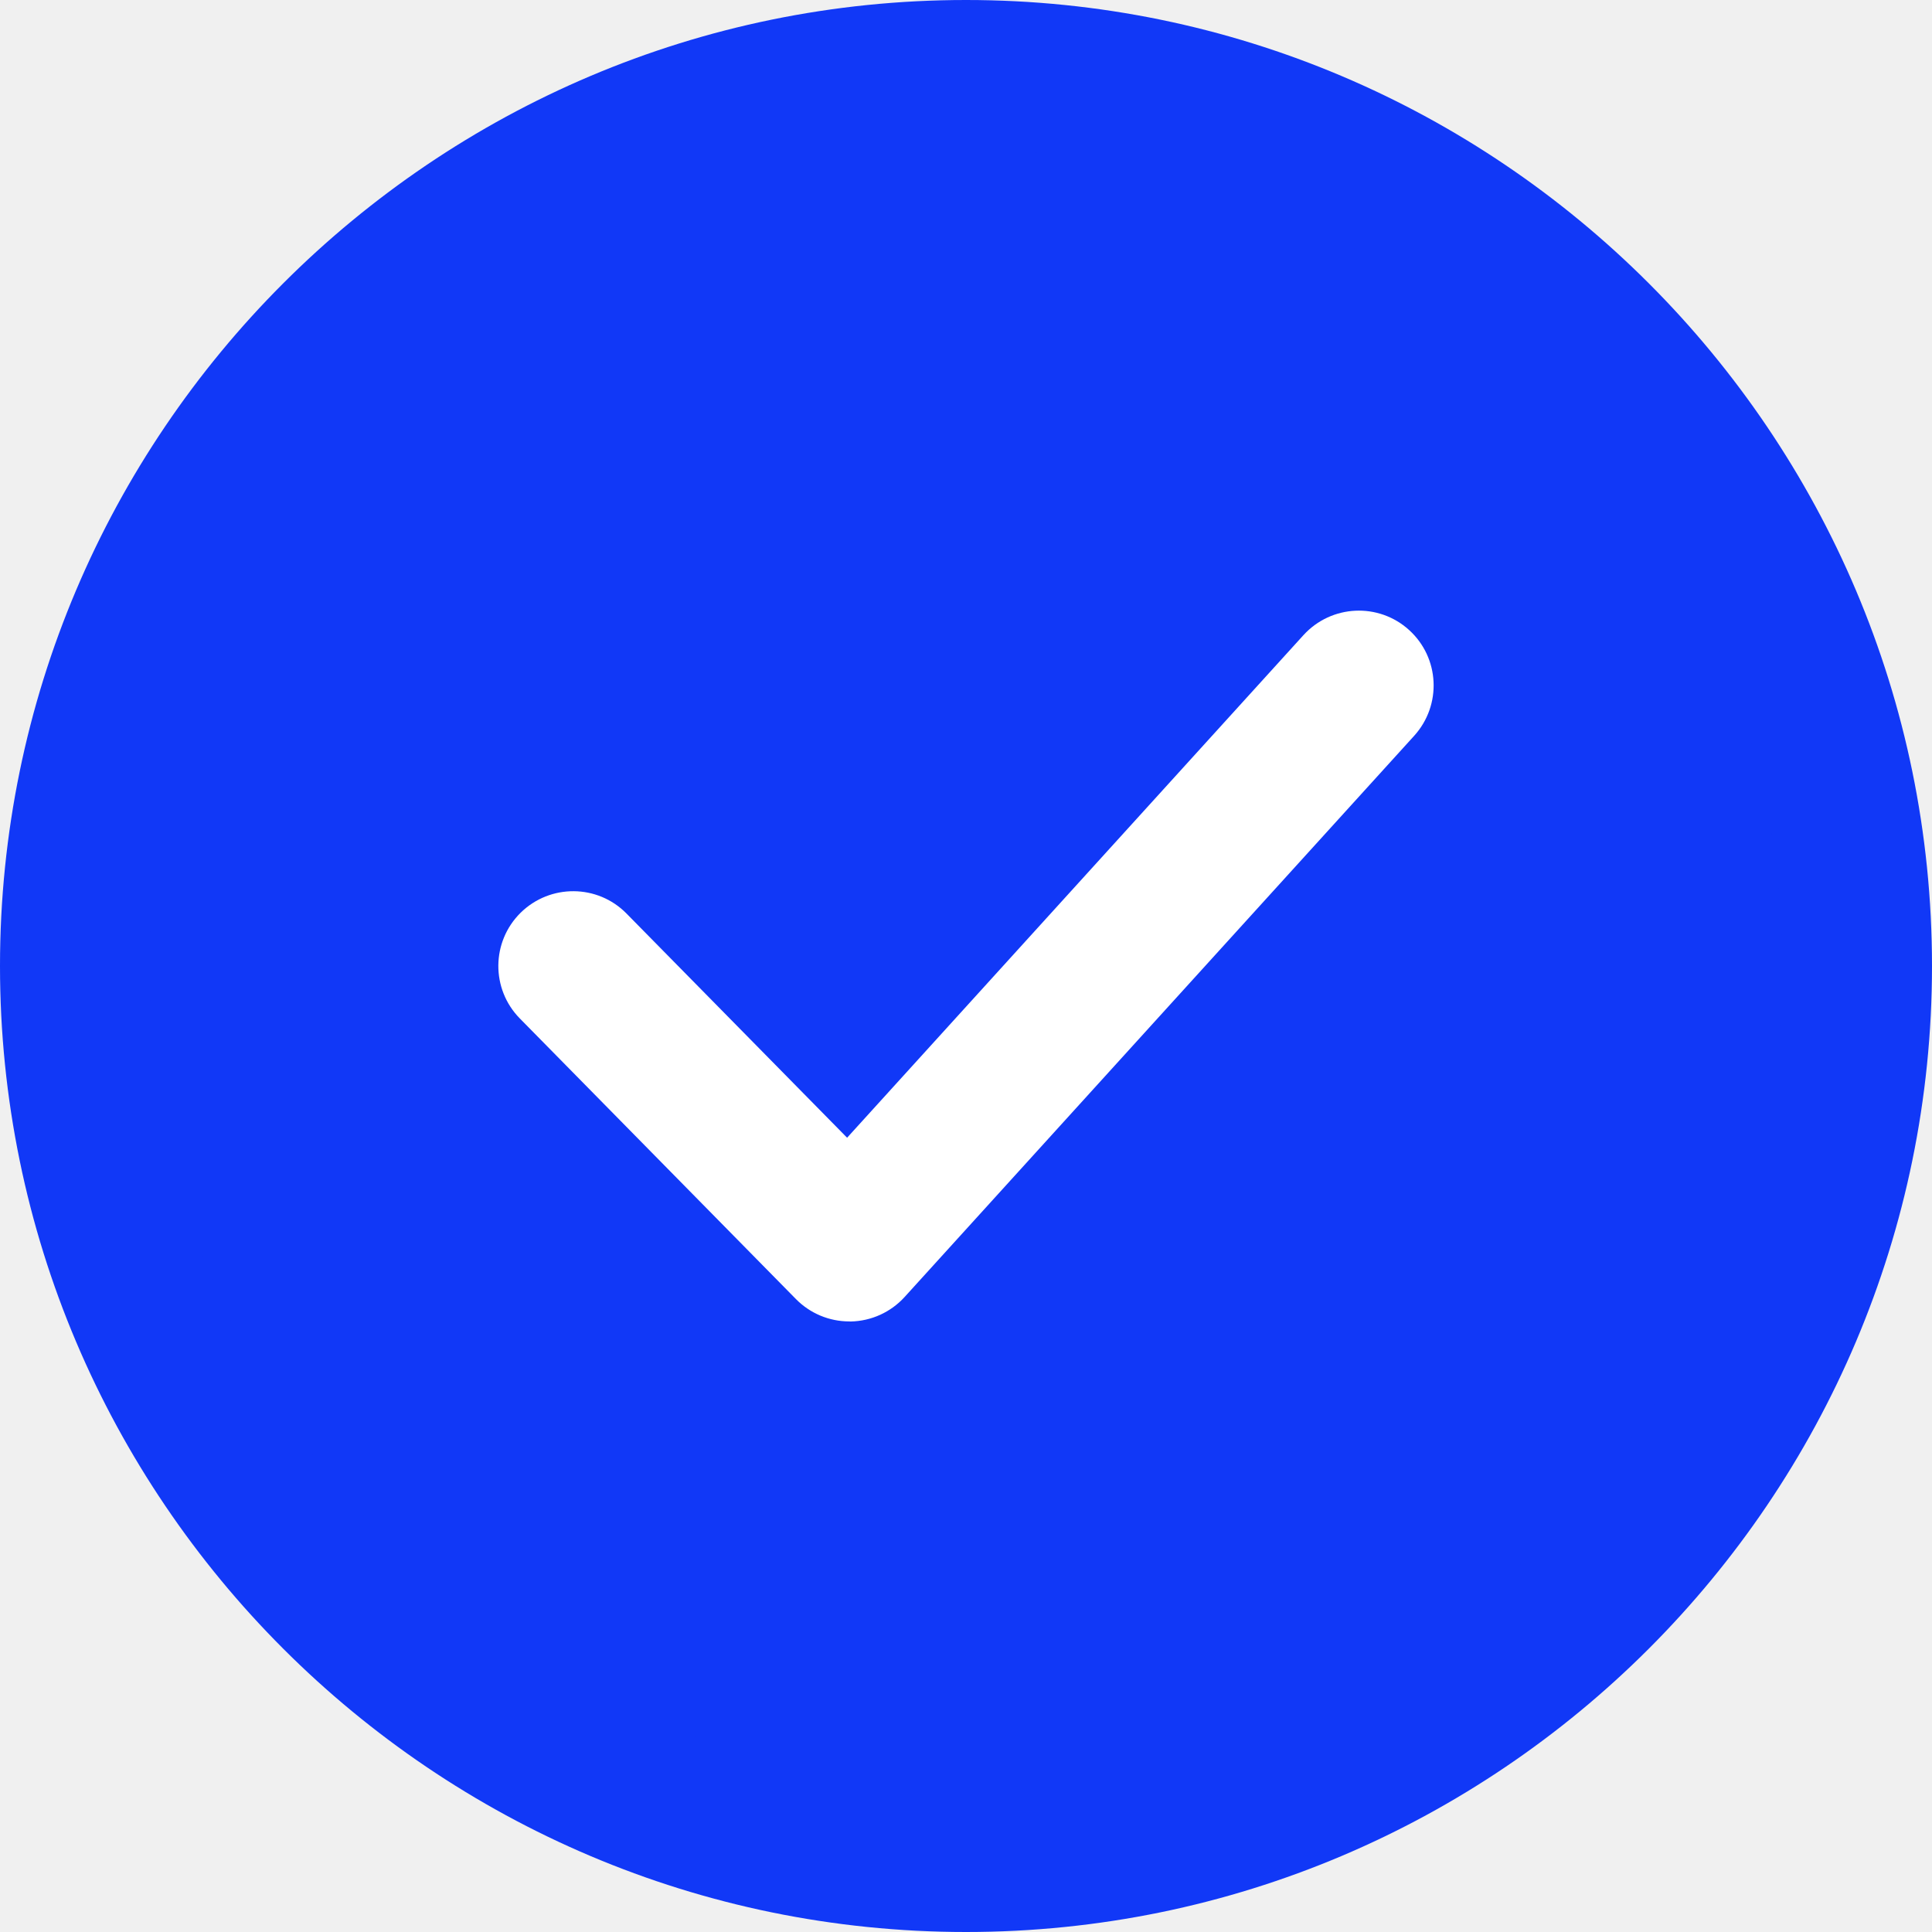
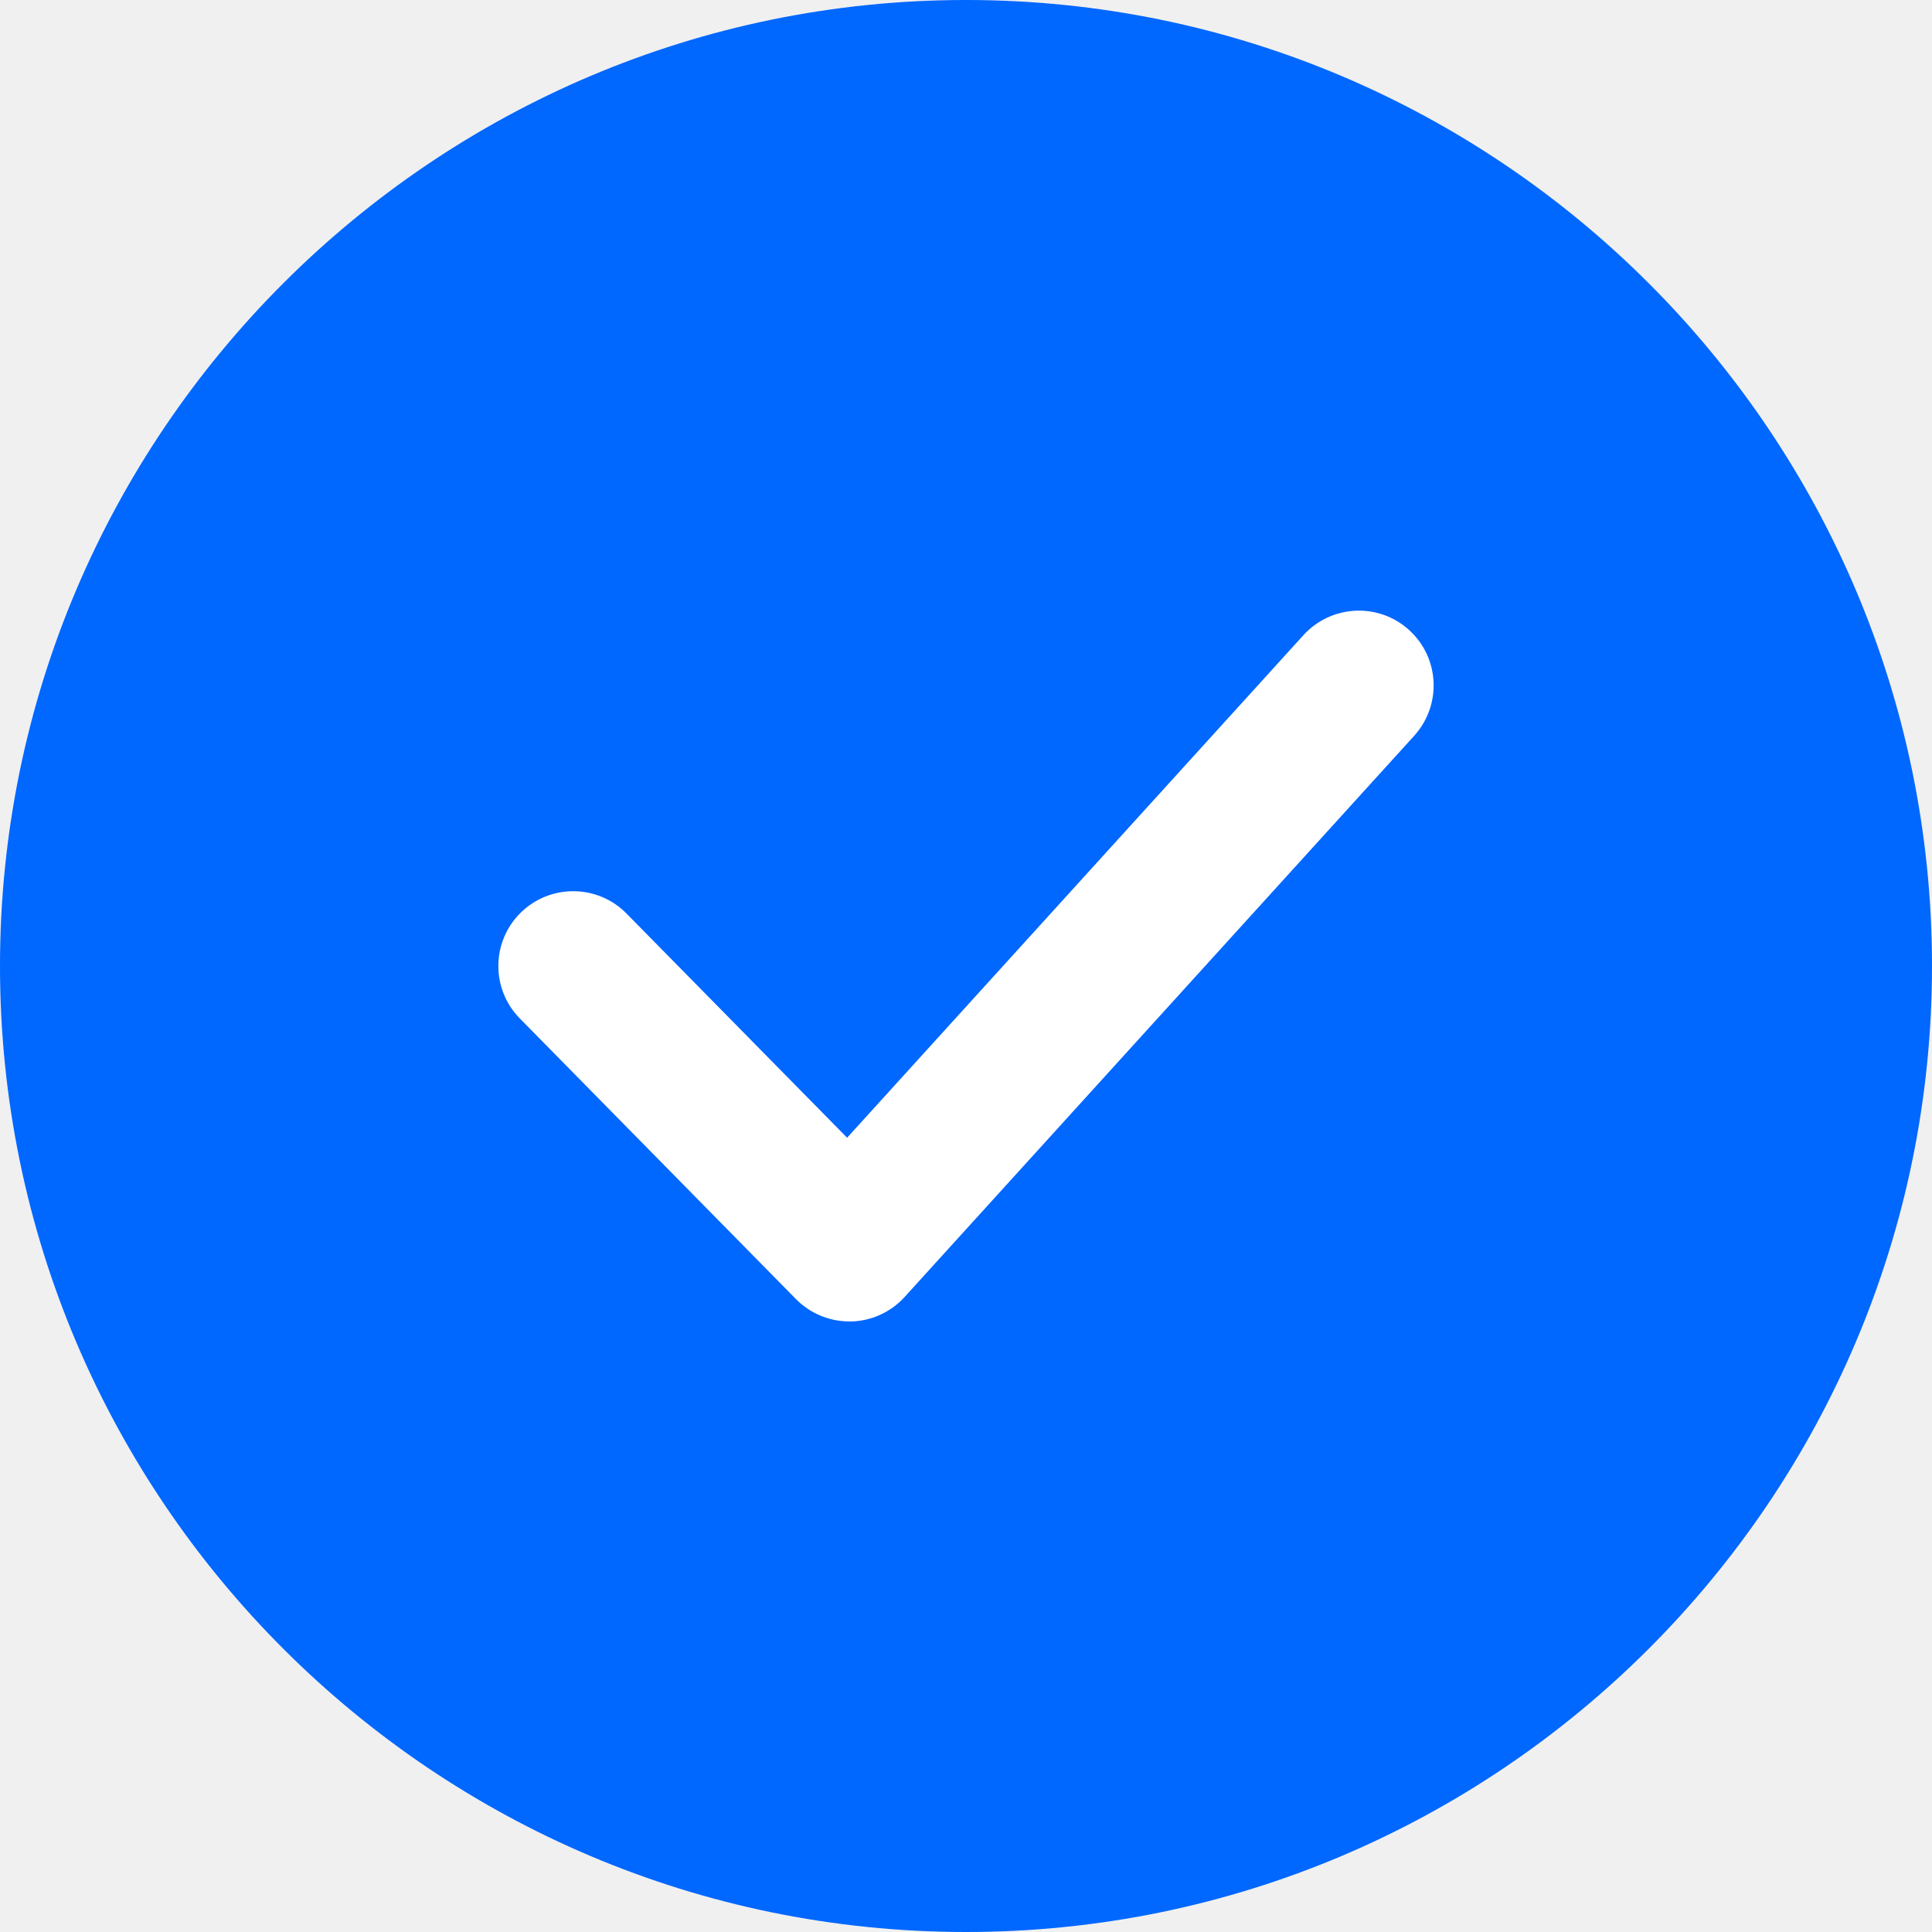
<svg xmlns="http://www.w3.org/2000/svg" version="1.1" id="Capa_1" x="0px" y="0px" viewBox="0 0 512 512" style="enable-background:new 0 0 512 512;" xml:space="preserve">
  <g>
-     <circle style="fill:#1138F7;" cx="256" cy="256" r="236.17" />
-     <path style="fill:#1138F7;" d="M256,512C114.853,512,0,397.167,0,256C0,114.853,114.853,0,256,0c141.167,0,256,114.853,256,256   C512,397.167,397.167,512,256,512z M256,39.659C136.705,39.659,39.659,136.705,39.659,256S136.705,472.341,256,472.341   S472.341,375.275,472.341,256C472.341,136.705,375.295,39.659,256,39.659z" />
+     <circle style="fill:#0067FF;" cx="256" cy="256" r="236.17" />
+     <path style="fill:#0067FF;" d="M256,512C114.853,512,0,397.167,0,256C0,114.853,114.853,0,256,0c141.167,0,256,114.853,256,256   C512,397.167,397.167,512,256,512z M256,39.659C136.705,39.659,39.659,136.705,39.659,256S136.705,472.341,256,472.341   S472.341,375.275,472.341,256C472.341,136.705,375.295,39.659,256,39.659z" />
  </g>
  <path style="fill:#FFFFFF;" d="M225.066,350.191c-5.314,0-10.391-2.122-14.139-5.929l-73.171-74.361  c-7.674-7.813-7.575-20.345,0.238-28.039c7.813-7.654,20.365-7.575,28.039,0.238l58.458,59.409l120.941-133.195  c7.396-8.11,19.929-8.685,27.999-1.348c8.11,7.357,8.705,19.889,1.348,28.019L239.74,343.706c-3.668,4.045-8.824,6.385-14.277,6.504  C225.324,350.191,225.205,350.191,225.066,350.191z" />
  <g>
</g>
  <g>
</g>
  <g>
</g>
  <g>
</g>
  <g>
</g>
  <g>
</g>
  <g>
</g>
  <g>
</g>
  <g>
</g>
  <g>
</g>
  <g>
</g>
  <g>
</g>
  <g>
</g>
  <g>
</g>
  <g>
</g>
</svg>
